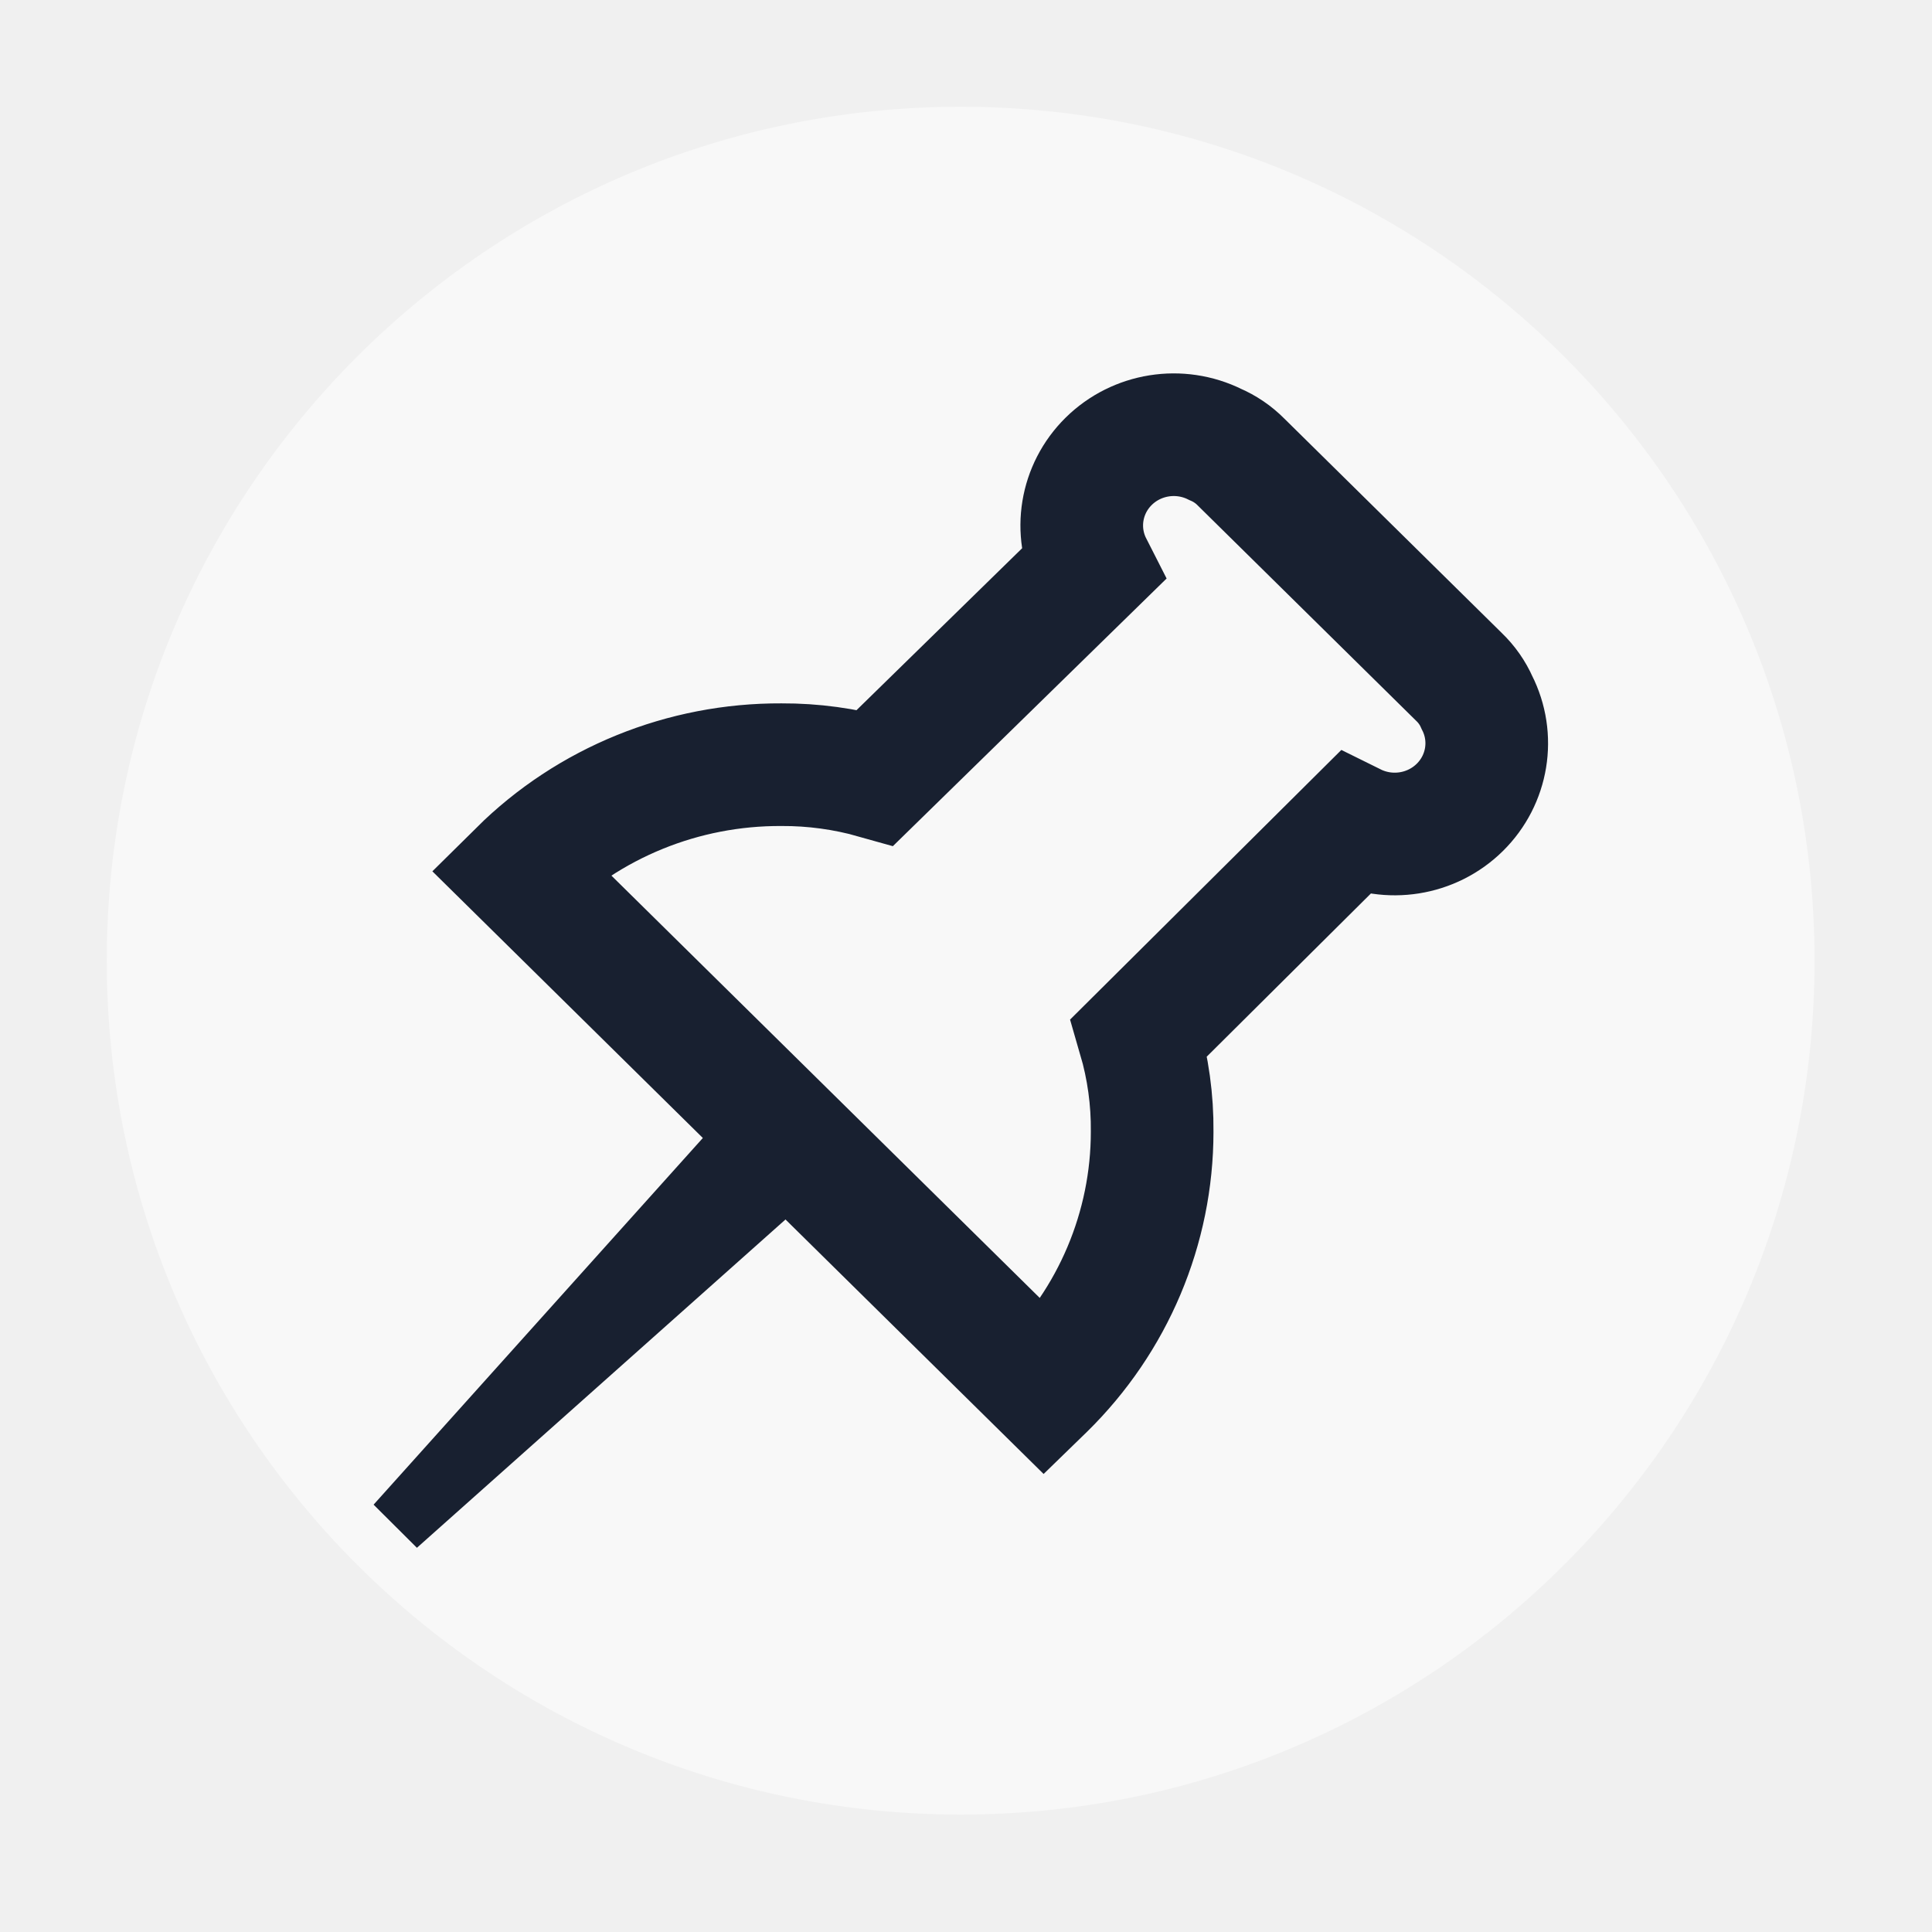
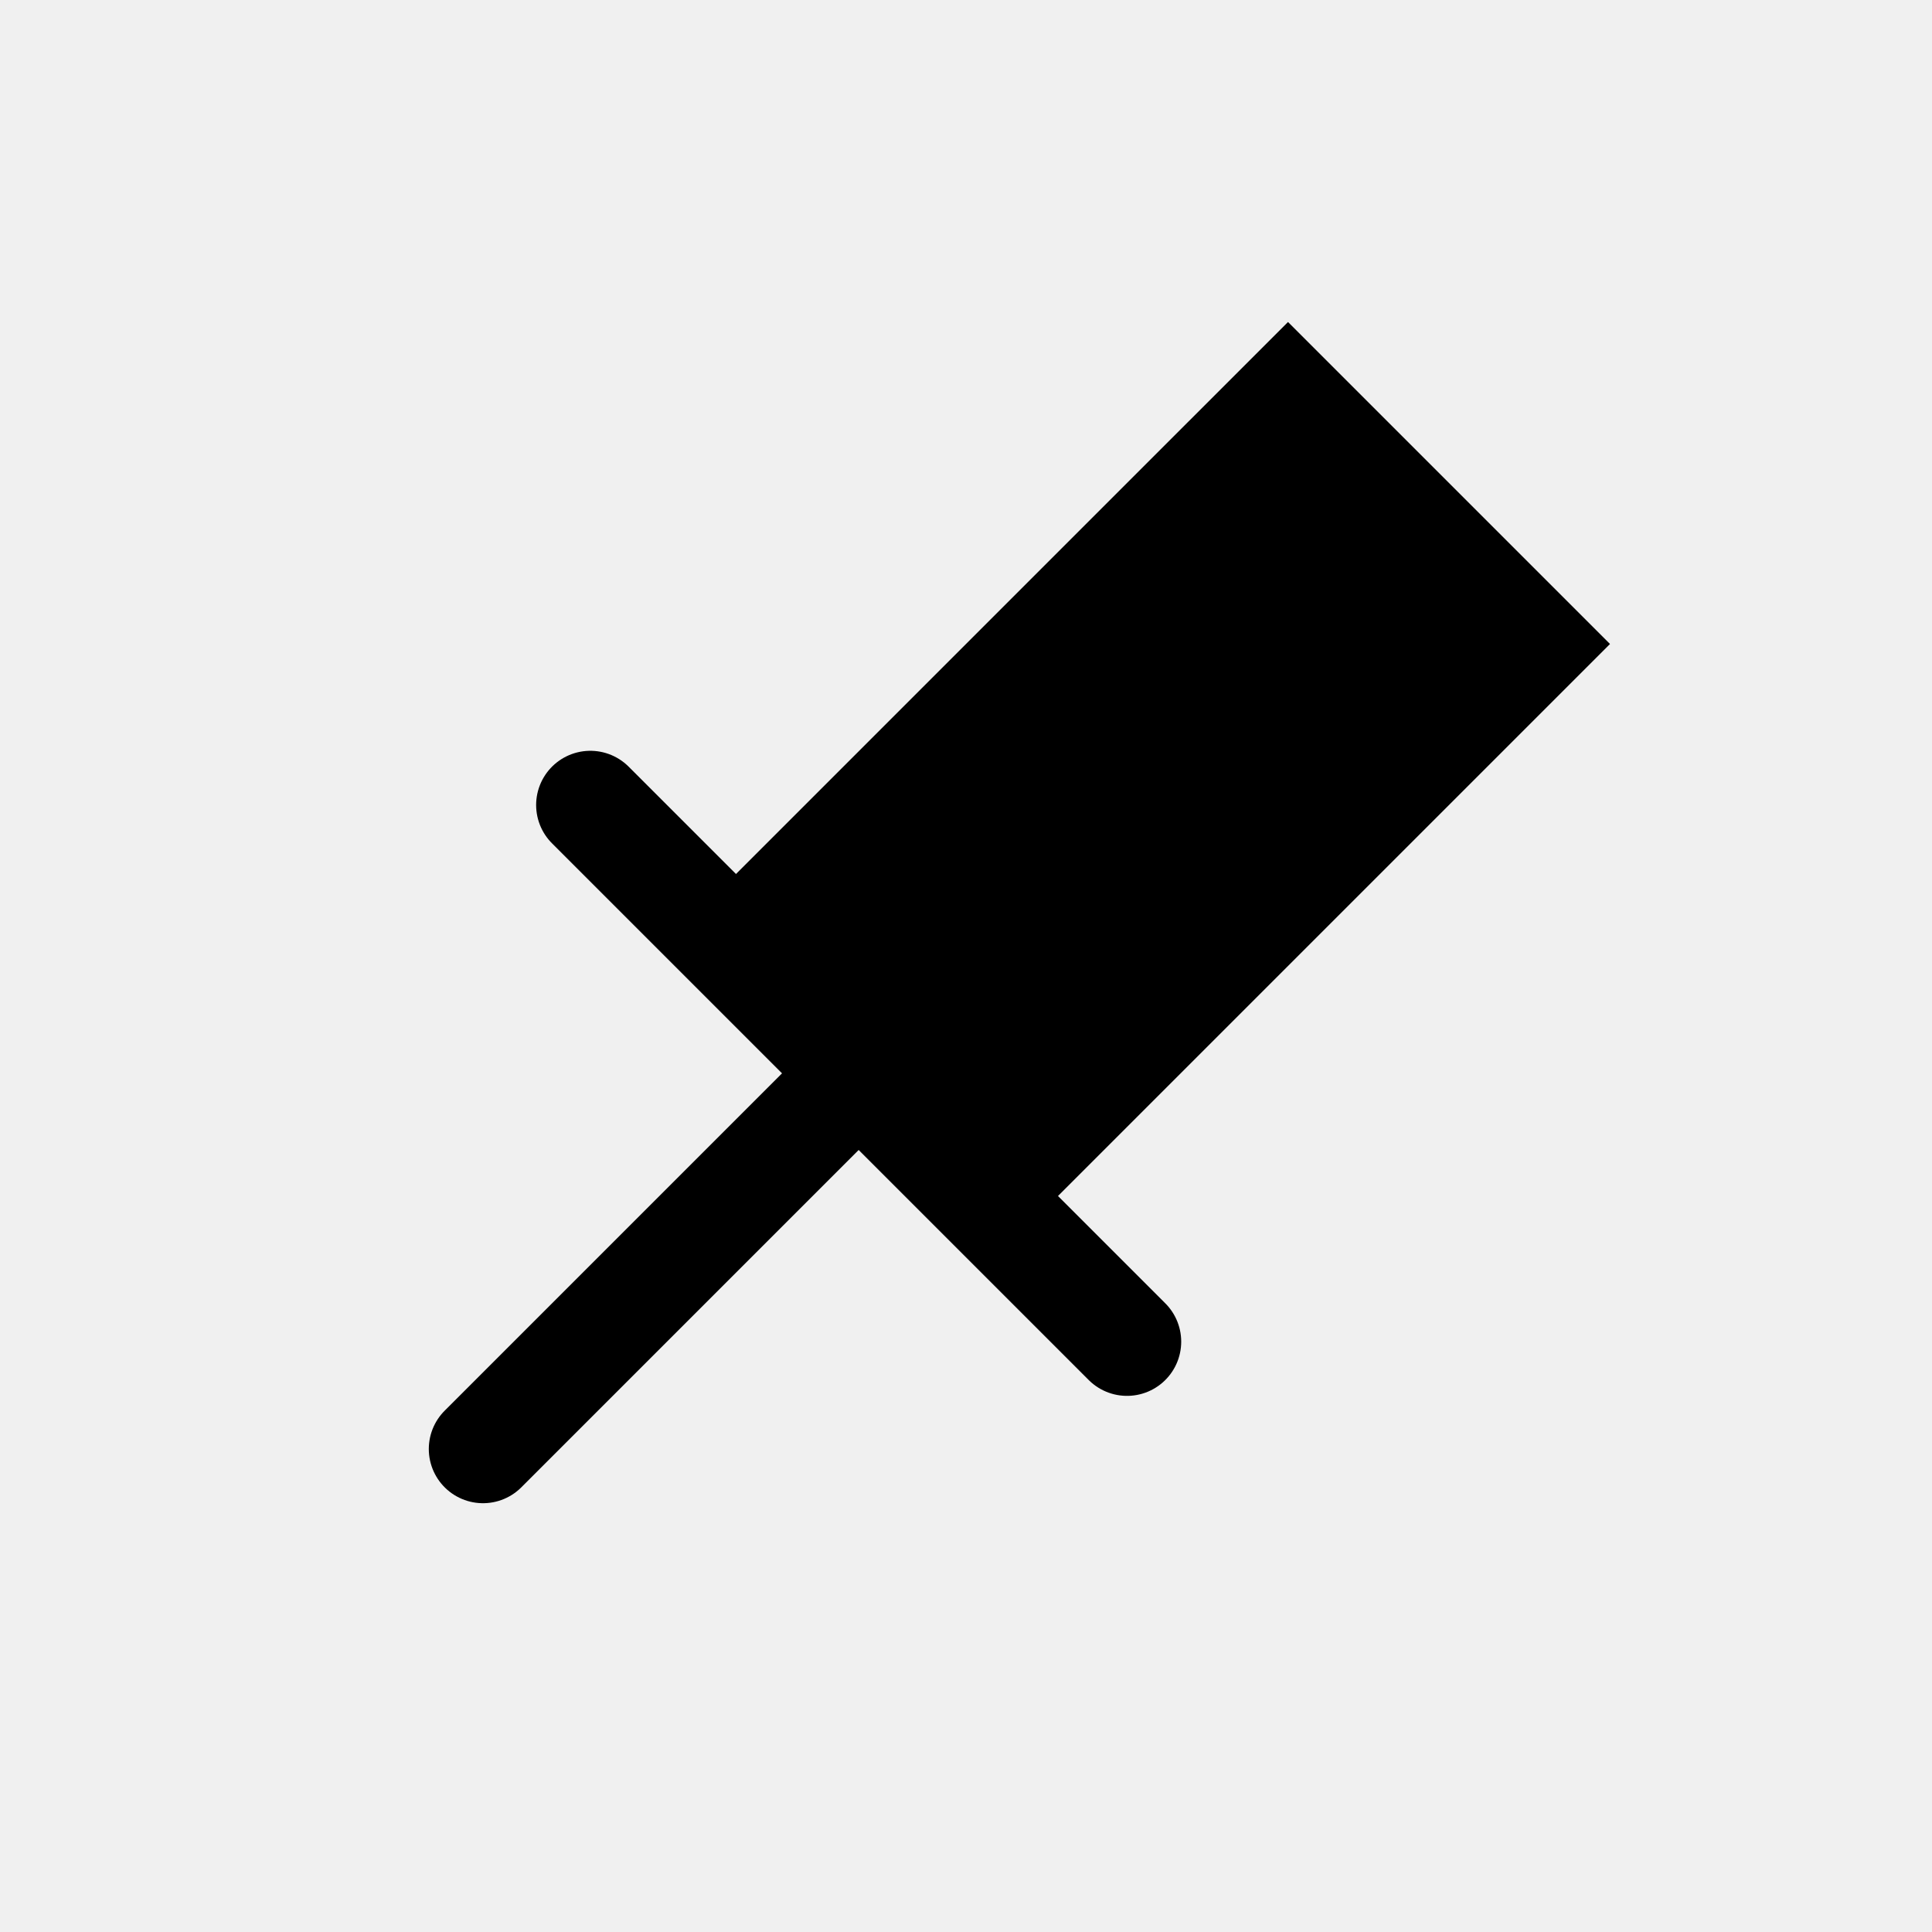
- <svg xmlns="http://www.w3.org/2000/svg" style="enable-background:new" version="1.1" height="18.1" width="18.1" id="svg4306">
-   <defs id="defs26" />
-   <style id="current-color-scheme" type="text/css">
-         .ColorScheme-Text {
-             color:#232629;
-         }
-         .ColorScheme-ButtonFocus{
-             color:#3daee9;
-         }
-             .ColorScheme-NegativeText {
-             color:#da4453;
-         }
+ <svg xmlns="http://www.w3.org/2000/svg" width="18" height="18" viewBox="0 0 18 18" version="1.1">
+   <defs>
+     <style type="text/css">
+       .ColorScheme-Text { fill:#fcfcfc; }
+       .ColorScheme-Background { fill:#292c30; }
+       .ColorScheme-Highlight { fill:#3daeea; }
+       .ColorScheme-NegativeText { fill:#da4453; }
    </style>
-   <g id="pressed-center">
-     <rect style="opacity:0.001;fill:#000000;fill-opacity:1;fill-rule:nonzero;stroke:none;stroke-width:1.636;stroke-linecap:round;stroke-linejoin:round;stroke-miterlimit:4;stroke-dasharray:none;stroke-opacity:1" y="-18" x="-40" height="18" width="18" id="rect4266-6" transform="scale(-1)" />
-     <path class="ColorScheme-Text" d="M 30.991,1 C 26.576,1.005 23,4.585 23,9 c 0,4.418 3.582,8 8,8 4.418,0 8,-3.582 8,-8 0,-4.418 -3.582,-8 -8,-8 z m 0.009,7.111 A 0.889,0.889 0 0 1 31.889,9 0.889,0.889 0 0 1 31,9.889 0.889,0.889 0 0 1 30.111,9 0.889,0.889 0 0 1 31,8.111 Z" style="fill:#ffffff;fill-opacity:0.6;stroke-width:0.889" id="path1165" />
-     <path d="m 35,9 c 0,2.209 -1.791,4 -4,4 C 28.791,13 27,11.209 27,9 c 0,-2.209 1.791,-4 4,-4 2.209,0 4,1.791 4,4 z" id="path4-6" style="fill:#182030;fill-opacity:1;stroke-width:0.008" />
-   </g>
-   <g id="hover-center">
-     <rect transform="scale(-1)" id="rect4266-6-6" width="18.1" height="18.1" x="-18.1" y="-18.1" style="opacity:0.001;fill:#000000;fill-opacity:1;fill-rule:nonzero;stroke:none;stroke-width:1.645;stroke-linecap:round;stroke-linejoin:round;stroke-miterlimit:4;stroke-dasharray:none;stroke-opacity:1" />
-     <circle transform="scale(-1)" r="8" cy="-9" cx="-9" id="path867-5-6-5-3" style="fill:#ffffff;fill-opacity:0.502;stroke-width:0.89;enable-background:new" />
-     <polygon class="cls-1" points="8.78,13.81 10.19,15.22 3.47,21.23 2.77,20.53 " id="polygon6-3" style="fill:#182030;fill-opacity:1;enable-background:new" transform="matrix(0.5797429,0,0,0.5774064,1.894114,2.242249)" />
-     <path class="cls-2" d="M 9.78,13.005 4.868,8.162 a 3.437,3.388 0 0 1 2.453,-0.998 3.136,3.092 0 0 1 0.88,0.12 L 10.226,5.304 a 0.862,0.85 0 0 1 1.157,-1.141 0.764,0.753 0 0 1 0.243,0.165 l 2.043,2.014 a 0.764,0.753 0 0 1 0.168,0.24 0.862,0.85 0 0 1 -1.157,1.141 l -2.008,1.996 a 3.136,3.092 0 0 1 0.122,0.884 3.437,3.388 0 0 1 -1.013,2.401 z" id="path8-6" style="fill:none;stroke:#182030;stroke-width:1.149px;stroke-miterlimit:10;stroke-opacity:1;enable-background:new" />
-   </g>
-   <g id="active-center" transform="translate(-22)">
-     <rect transform="scale(-1)" id="rect4266-6-6-3" width="18.1" height="18.1" x="-18.1" y="-18.1" style="opacity:0.001;fill:#000000;fill-opacity:1;fill-rule:nonzero;stroke:none;stroke-width:1.645;stroke-linecap:round;stroke-linejoin:round;stroke-miterlimit:4;stroke-dasharray:none;stroke-opacity:1;enable-background:new" />
-     <circle transform="scale(-1)" r="8" cy="-9" cx="-9" id="path867-5-6-5-3-6" style="fill:#ffffff;fill-opacity:0.01;stroke-width:0.89;enable-background:new" />
-     <polygon class="cls-1" points="2.77,20.53 8.78,13.81 10.19,15.22 3.47,21.23 " id="polygon6-3-7" style="fill:#b2bacd;fill-opacity:1;enable-background:new" transform="matrix(0.5797429,0,0,0.5774064,1.894112,2.242254)" />
-     <path class="cls-2" d="M 9.78,13.005 4.868,8.162 a 3.437,3.388 0 0 1 2.453,-0.998 3.136,3.092 0 0 1 0.88,0.12 l 2.025,-1.979 a 0.862,0.85 0 0 1 1.157,-1.141 0.764,0.753 0 0 1 0.243,0.165 l 2.043,2.014 a 0.764,0.753 0 0 1 0.168,0.24 0.862,0.85 0 0 1 -1.157,1.141 l -2.008,1.996 a 3.136,3.092 0 0 1 0.122,0.884 3.437,3.388 0 0 1 -1.013,2.401 z" id="path8-6-5" style="fill:none;stroke:#b2bacd;stroke-width:1.149px;stroke-miterlimit:10;stroke-opacity:1;enable-background:new" />
-   </g>
-   <g id="pressed-inactive-center" transform="translate(3.000002,-62)">
-     <rect style="opacity:0.001;fill:#000000;fill-opacity:1;fill-rule:nonzero;stroke:none;stroke-width:1.636;stroke-linecap:round;stroke-linejoin:round;stroke-miterlimit:4;stroke-dasharray:none;stroke-opacity:1" y="-112" x="-37" height="18" width="18" id="rect4266-6-5" transform="scale(-1)" />
-     <path class="ColorScheme-Text" d="M 27.991,95 C 23.576,95.005 20,98.585 20,103 c 0,4.418 3.582,8 8,8 4.418,0 8,-3.582 8,-8 0,-4.418 -3.582,-8 -8,-8 z m 0.009,7.111 A 0.889,0.889 0 0 1 28.889,103 0.889,0.889 0 0 1 28,103.889 0.889,0.889 0 0 1 27.111,103 0.889,0.889 0 0 1 28,102.111 Z" style="color:#232629;fill:#ffffff;fill-opacity:0.6;stroke-width:0.889" id="path1165-6" />
-     <path d="m 32,103 c 0,2.209 -1.791,4 -4,4 -2.209,0 -4,-1.791 -4,-4 0,-2.209 1.791,-4 4,-4 2.209,0 4,1.791 4,4 z" id="path4-6-2" style="fill:#182030;fill-opacity:1;stroke-width:0.008" />
-   </g>
-   <g id="hover-inactive-center" transform="translate(3.000002,-62)">
-     <rect transform="scale(-1)" id="rect4266-6-6-1" width="18.1" height="18.1" x="-15.1" y="-112.1" style="opacity:0.001;fill:#000000;fill-opacity:1;fill-rule:nonzero;stroke:none;stroke-width:1.645;stroke-linecap:round;stroke-linejoin:round;stroke-miterlimit:4;stroke-dasharray:none;stroke-opacity:1" />
-     <circle transform="scale(-1)" r="8" cy="-103" cx="-6" id="path867-5-6-5-3-2" style="fill:#ffffff;fill-opacity:0.502;stroke-width:0.89;enable-background:new" />
-     <polygon class="cls-1" points="2.77,20.53 8.78,13.81 10.19,15.22 3.47,21.23 " id="polygon6-3-70" style="fill:#182030;fill-opacity:1;enable-background:new" transform="matrix(0.5797429,0,0,0.5774064,-1.105888,96.24225)" />
-     <path class="cls-2" d="m 6.78,107.005 -4.913,-4.843 a 3.437,3.388 0 0 1 2.453,-0.998 3.136,3.092 0 0 1 0.88,0.12 L 7.226,99.304 a 0.862,0.85 0 0 1 1.157,-1.141 0.764,0.753 0 0 1 0.243,0.165 l 2.043,2.014 a 0.764,0.753 0 0 1 0.168,0.24 0.862,0.85 0 0 1 -1.157,1.141 l -2.008,1.996 a 3.136,3.092 0 0 1 0.122,0.884 3.437,3.388 0 0 1 -1.013,2.401 z" id="path8-6-9" style="fill:none;stroke:#182030;stroke-width:1.149px;stroke-miterlimit:10;stroke-opacity:1;enable-background:new" />
-   </g>
-   <g id="inactive-center" transform="translate(3.000002,-62)">
-     <rect transform="scale(-1)" id="rect4266-6-6-3-6" width="18.1" height="18.1" x="6.9" y="-112.1" style="opacity:0.001;fill:#000000;fill-opacity:1;fill-rule:nonzero;stroke:none;stroke-width:1.645;stroke-linecap:round;stroke-linejoin:round;stroke-miterlimit:4;stroke-dasharray:none;stroke-opacity:1;enable-background:new" />
-     <circle transform="scale(-1)" r="8" cy="-103" cx="16" id="path867-5-6-5-3-6-0" style="fill:#ffffff;fill-opacity:0.01;stroke-width:0.89;enable-background:new" />
-     <polygon class="cls-1" points="3.47,21.23 2.77,20.53 8.78,13.81 10.19,15.22 " id="polygon6-3-7-6" style="fill:#667085;fill-opacity:1;enable-background:new" transform="matrix(0.5797429,0,0,0.5774064,-23.10589,96.24225)" />
-     <path class="cls-2" d="m -15.22,107.005 -4.913,-4.843 a 3.437,3.388 0 0 1 2.453,-0.998 3.136,3.092 0 0 1 0.88,0.12 l 2.025,-1.979 a 0.862,0.85 0 0 1 1.157,-1.141 0.764,0.753 0 0 1 0.243,0.165 l 2.043,2.013 a 0.764,0.753 0 0 1 0.168,0.24 0.862,0.85 0 0 1 -1.157,1.141 l -2.008,1.996 a 3.136,3.092 0 0 1 0.122,0.884 3.437,3.388 0 0 1 -1.013,2.401 z" id="path8-6-5-2" style="fill:none;stroke:#667085;stroke-width:1.149px;stroke-miterlimit:10;stroke-opacity:1;enable-background:new" />
+   </defs>
+   <circle id="normal-bg" cx="9" cy="9" r="9" fill="none" opacity="0" />
+   <g id="icon-normal" class="ColorScheme-Text" fill="none" stroke="currentColor" stroke-width="1.01" stroke-linecap="round" stroke-linejoin="round">
+     <polygon points="6.5,8.5 12,3 15,6 9.5,11.5" fill="currentColor" stroke="none" />
+     <line x1="5.5" y1="7.5" x2="10.5" y2="12.5" />
+     <line x1="12" y1="6" x2="4.5" y2="13.5" />
  </g>
</svg>
